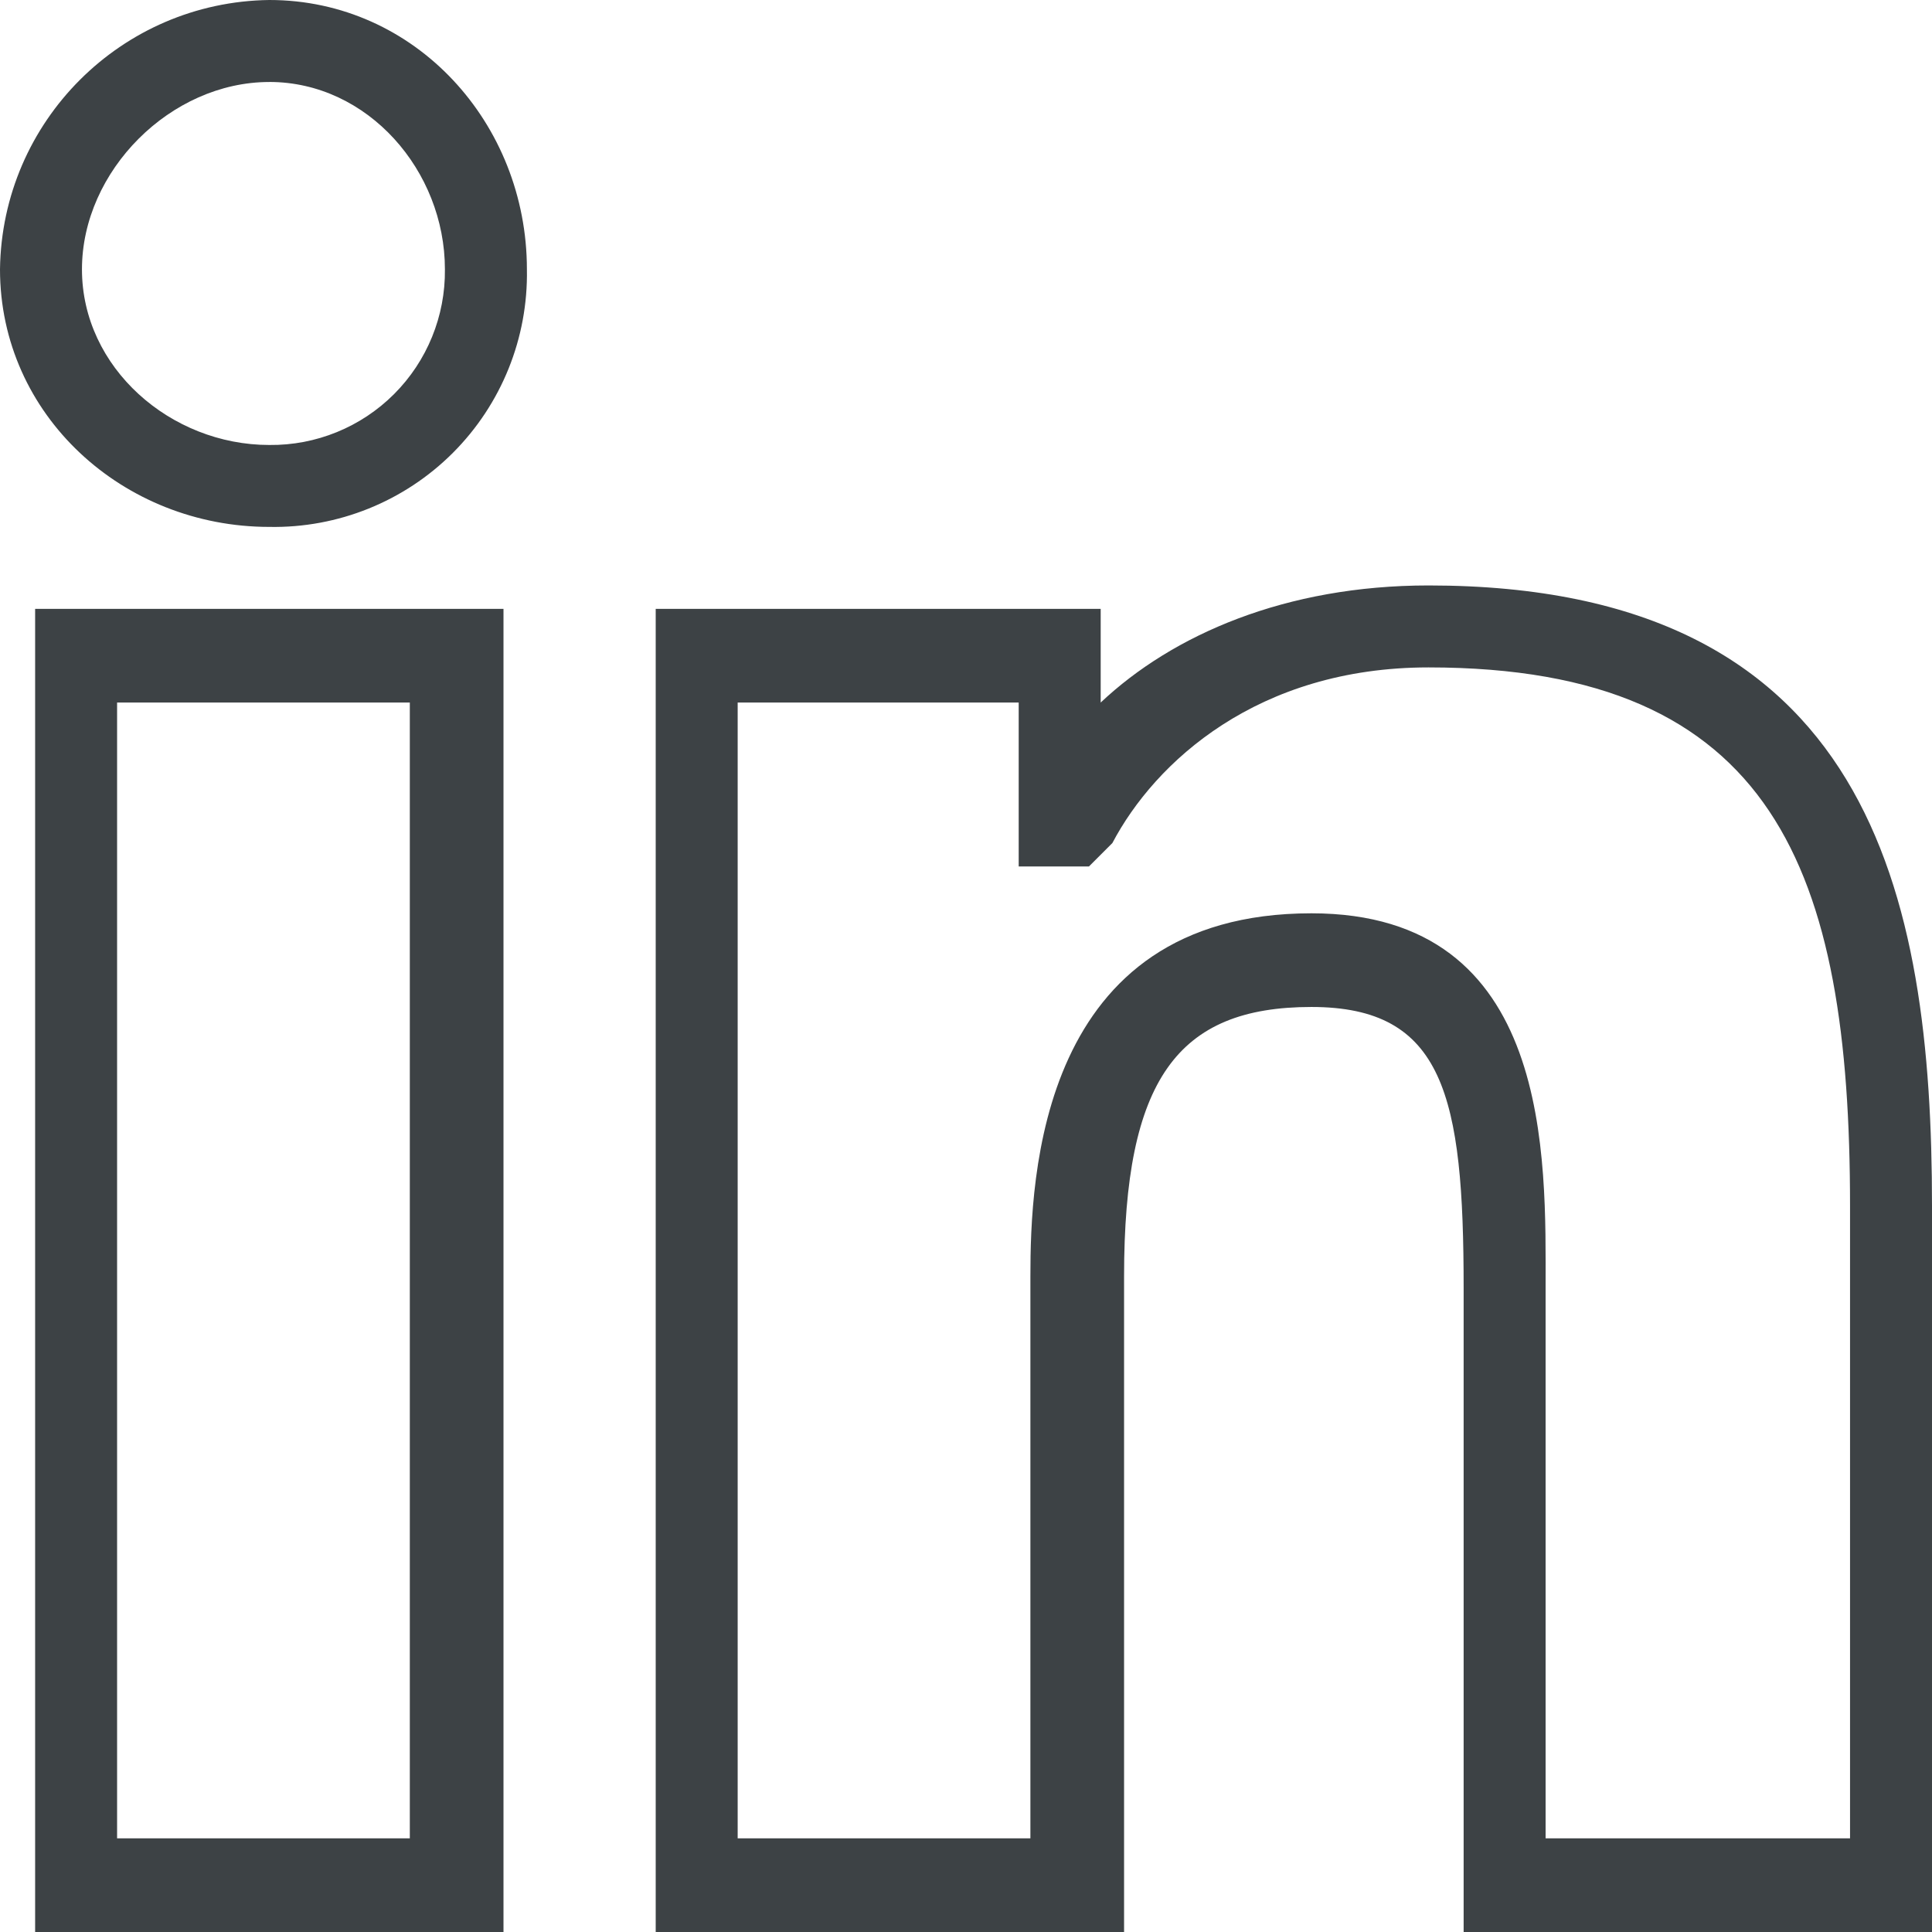
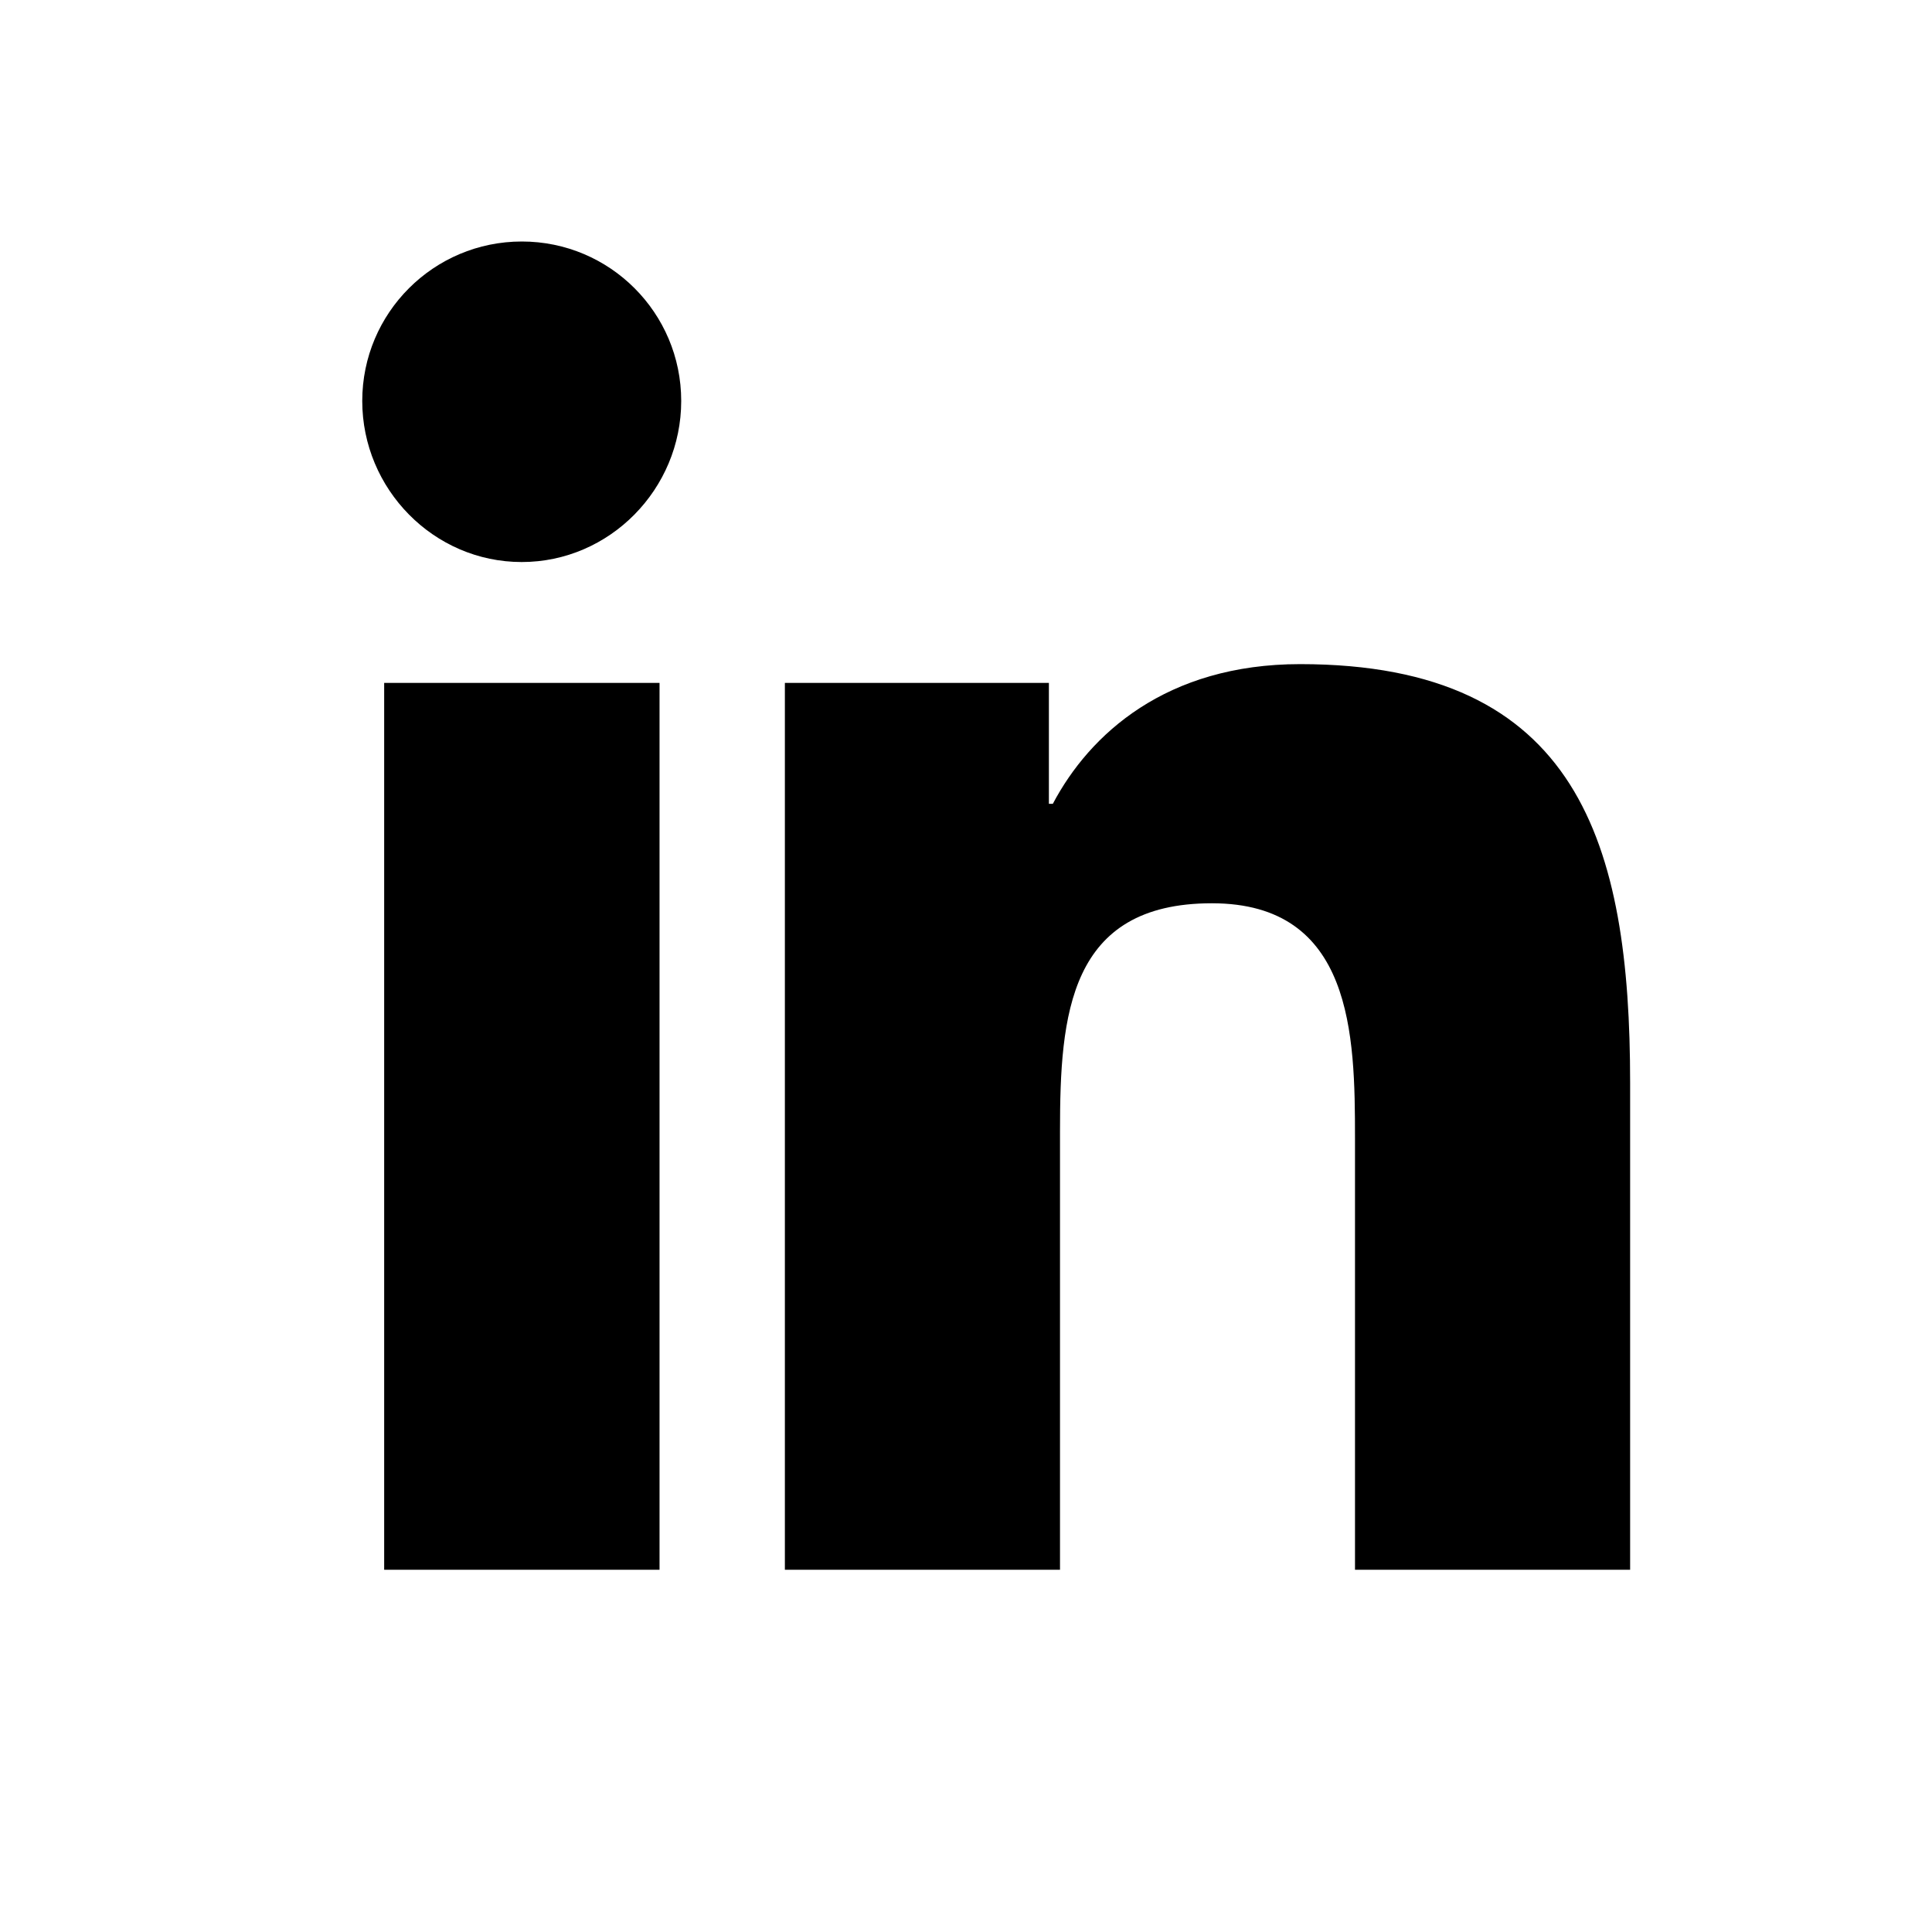
- <svg xmlns="http://www.w3.org/2000/svg" width="175" height="175" viewBox="0 0 175 175">
-   <g id="li" transform="translate(0 -0.334)">
-     <path id="Path_149" data-name="Path 149" d="M45.606,175.334H3.182V55.486H45.606Zm-35-8.485H37.121V63.97H10.606ZM24.394,48.061C11.161,48.061,0,37.949,0,24.728A24.715,24.715,0,0,1,24.394.334c13.229,0,23.333,11.177,23.333,24.394A22.911,22.911,0,0,1,24.394,48.061Zm0-40.3c-8.939,0-16.97,8.05-16.97,16.97s8.03,15.909,16.97,15.909A15.733,15.733,0,0,0,40.3,24.728C40.3,15.809,33.325,7.758,24.394,7.758ZM175,175.334H132.576V117c0-17.383-1.775-25.455-13.788-25.455-12.153,0-16.97,6.61-16.97,24.394v59.394H59.394V55.486H99.7V63.97c6.53-6.153,16.757-10.606,29.7-10.606C169.451,53.364,175,81.4,175,109.576v65.758Zm-35-8.485h27.576V109.576c0-30.37-6.818-48.788-38.182-48.788-15.47,0-24.768,8.567-28.636,15.909l-2.121,2.121H92.273V63.97H66.818V166.849H93.333V115.94c0-8.888.773-32.879,25.455-32.879C140.706,83.061,140,105.311,140,117v49.848Z" fill="#3d4245" />
-   </g>
+ <svg xmlns="http://www.w3.org/2000/svg" x="0px" y="0px" width="32" height="32" viewBox="0 0 32 32" style=" fill:#000000;">
+   <path d="M 8.643 4 C 7.184 4 6 5.182 6 6.641 C 6 8.1 7.183 9.309 8.641 9.309 C 10.099 9.309 11.283 8.1 11.283 6.641 C 11.283 5.183 10.102 4 8.643 4 z M 21.535 11 C 19.316 11 18.047 12.16 17.438 13.314 L 17.373 13.314 L 17.373 11.311 L 13 11.311 L 13 26 L 17.557 26 L 17.557 18.729 C 17.557 16.813 17.701 14.961 20.072 14.961 C 22.409 14.961 22.443 17.146 22.443 18.85 L 22.443 26 L 26.994 26 L 27 26 L 27 17.932 C 27 13.984 26.151 11 21.535 11 z M 6.363 11.311 L 6.363 26 L 10.924 26 L 10.924 11.311 L 6.363 11.311 z" />
</svg>
